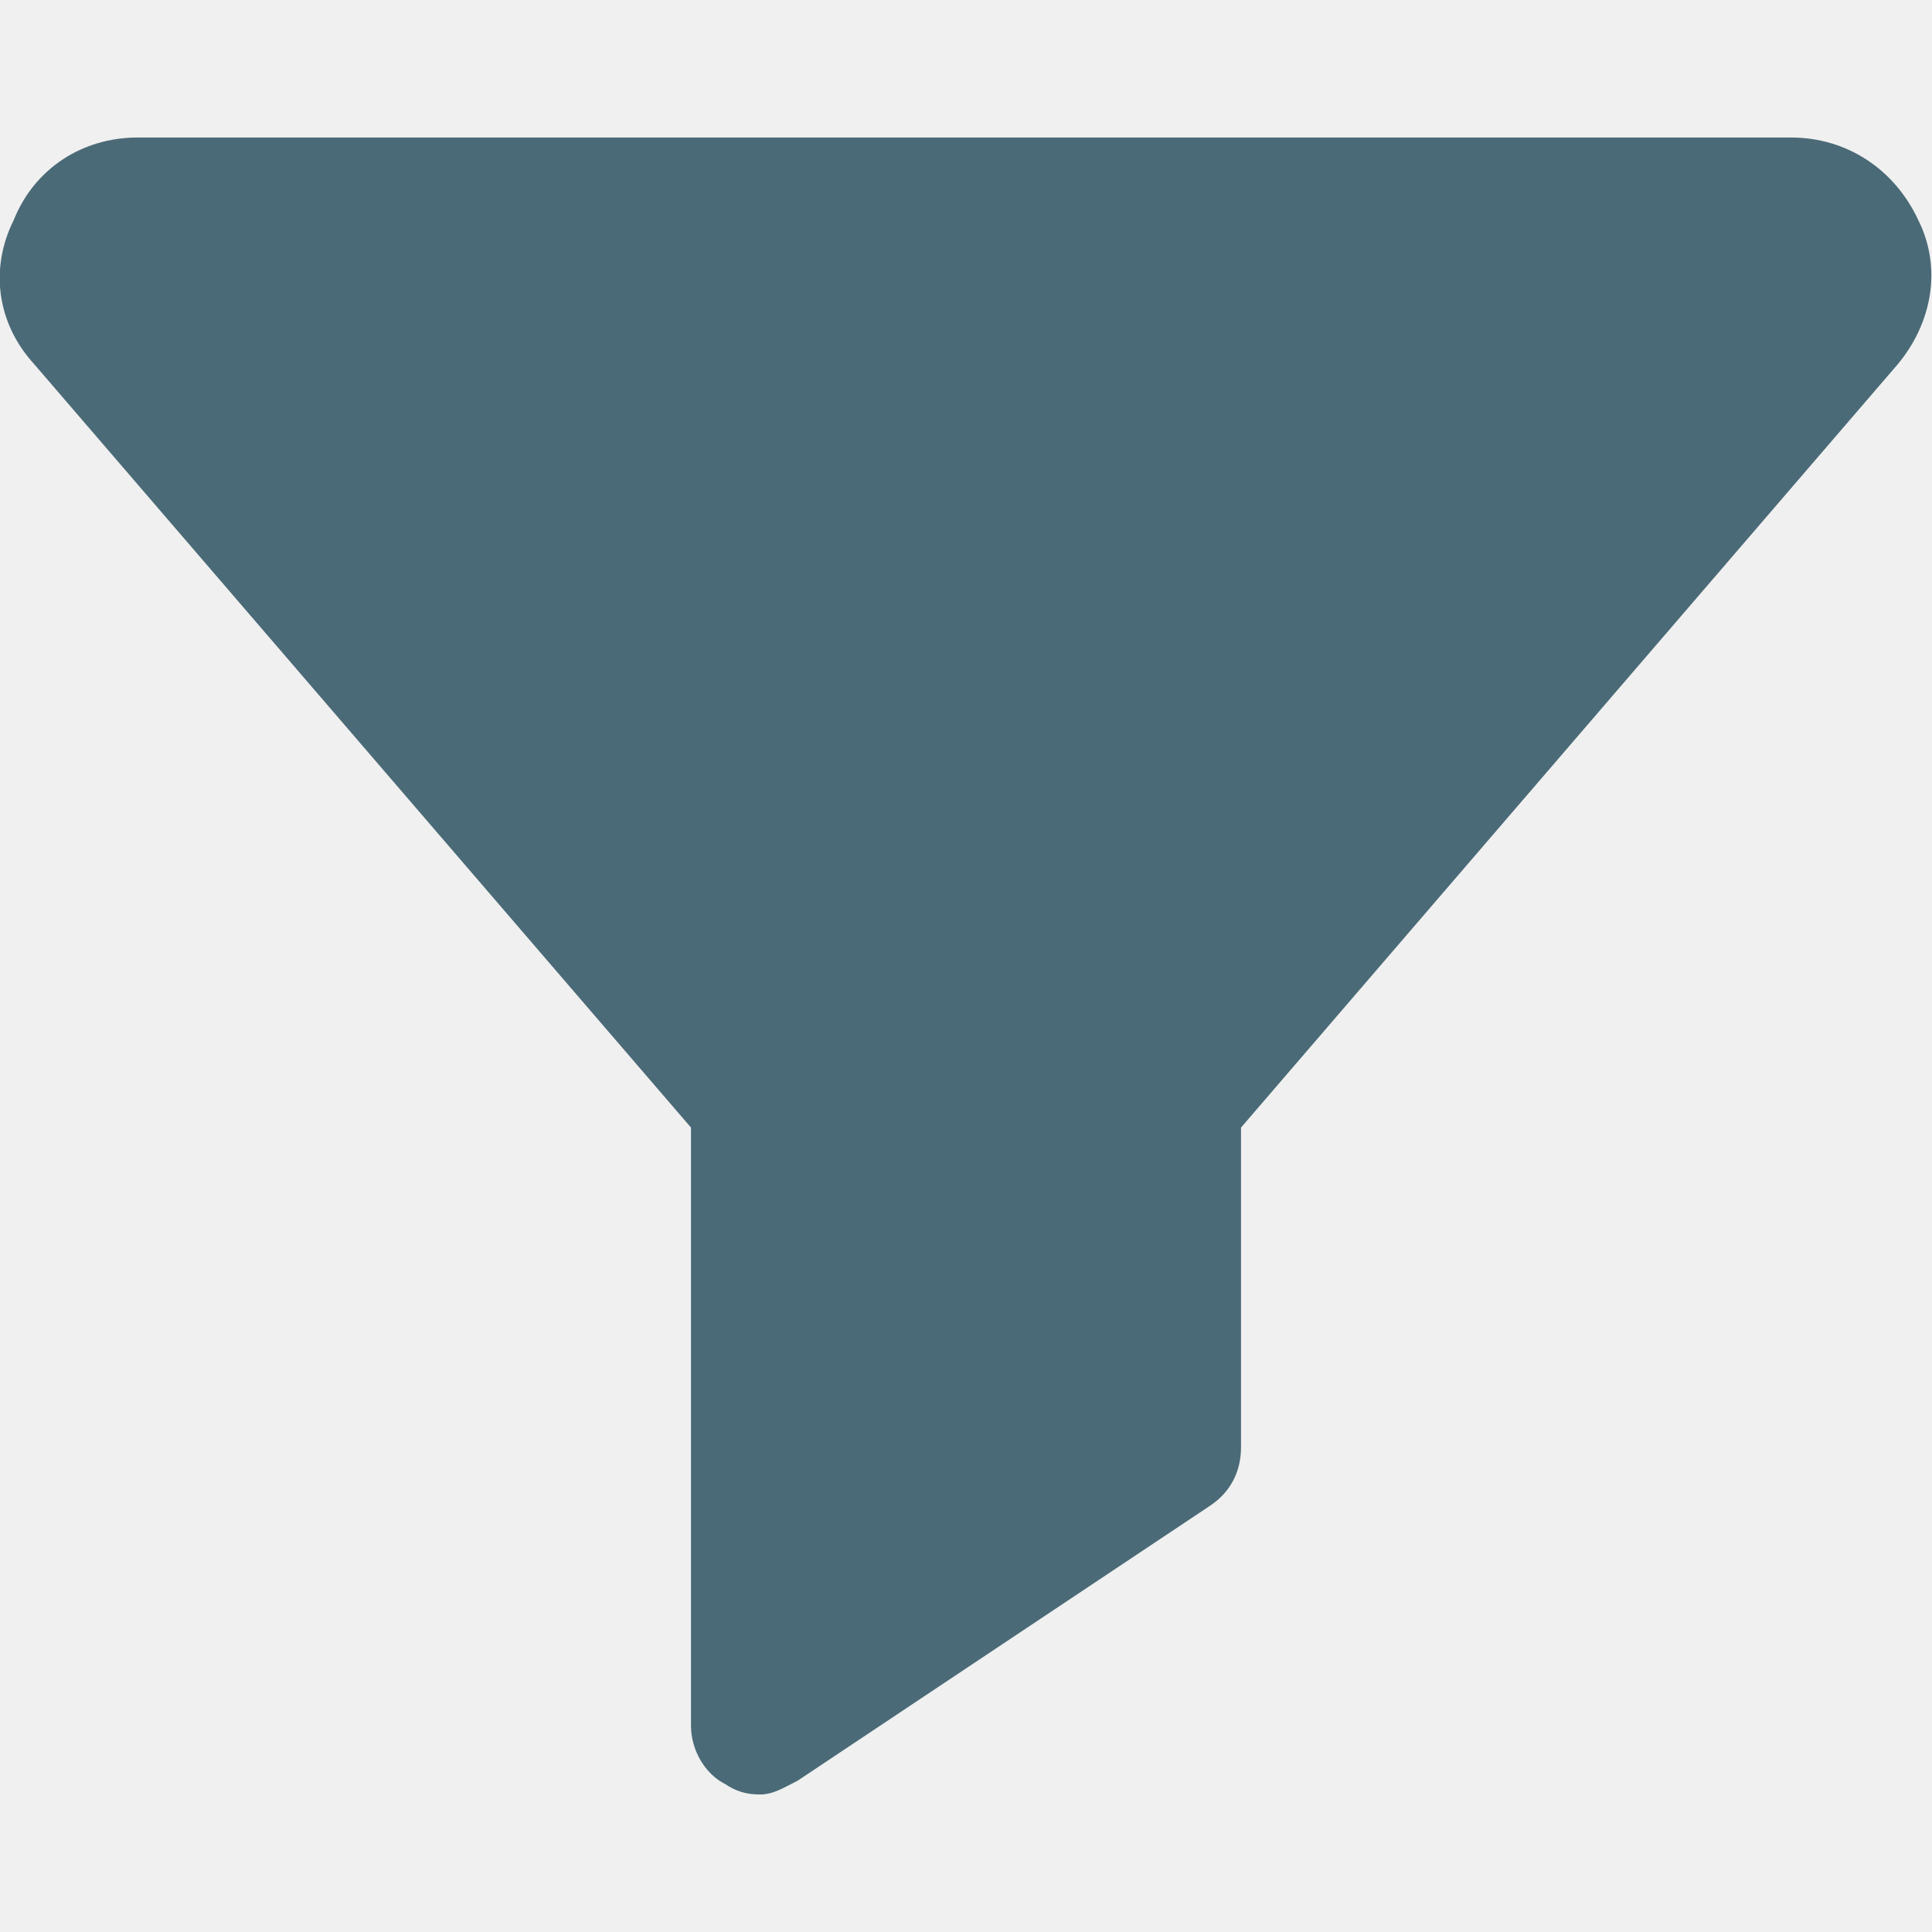
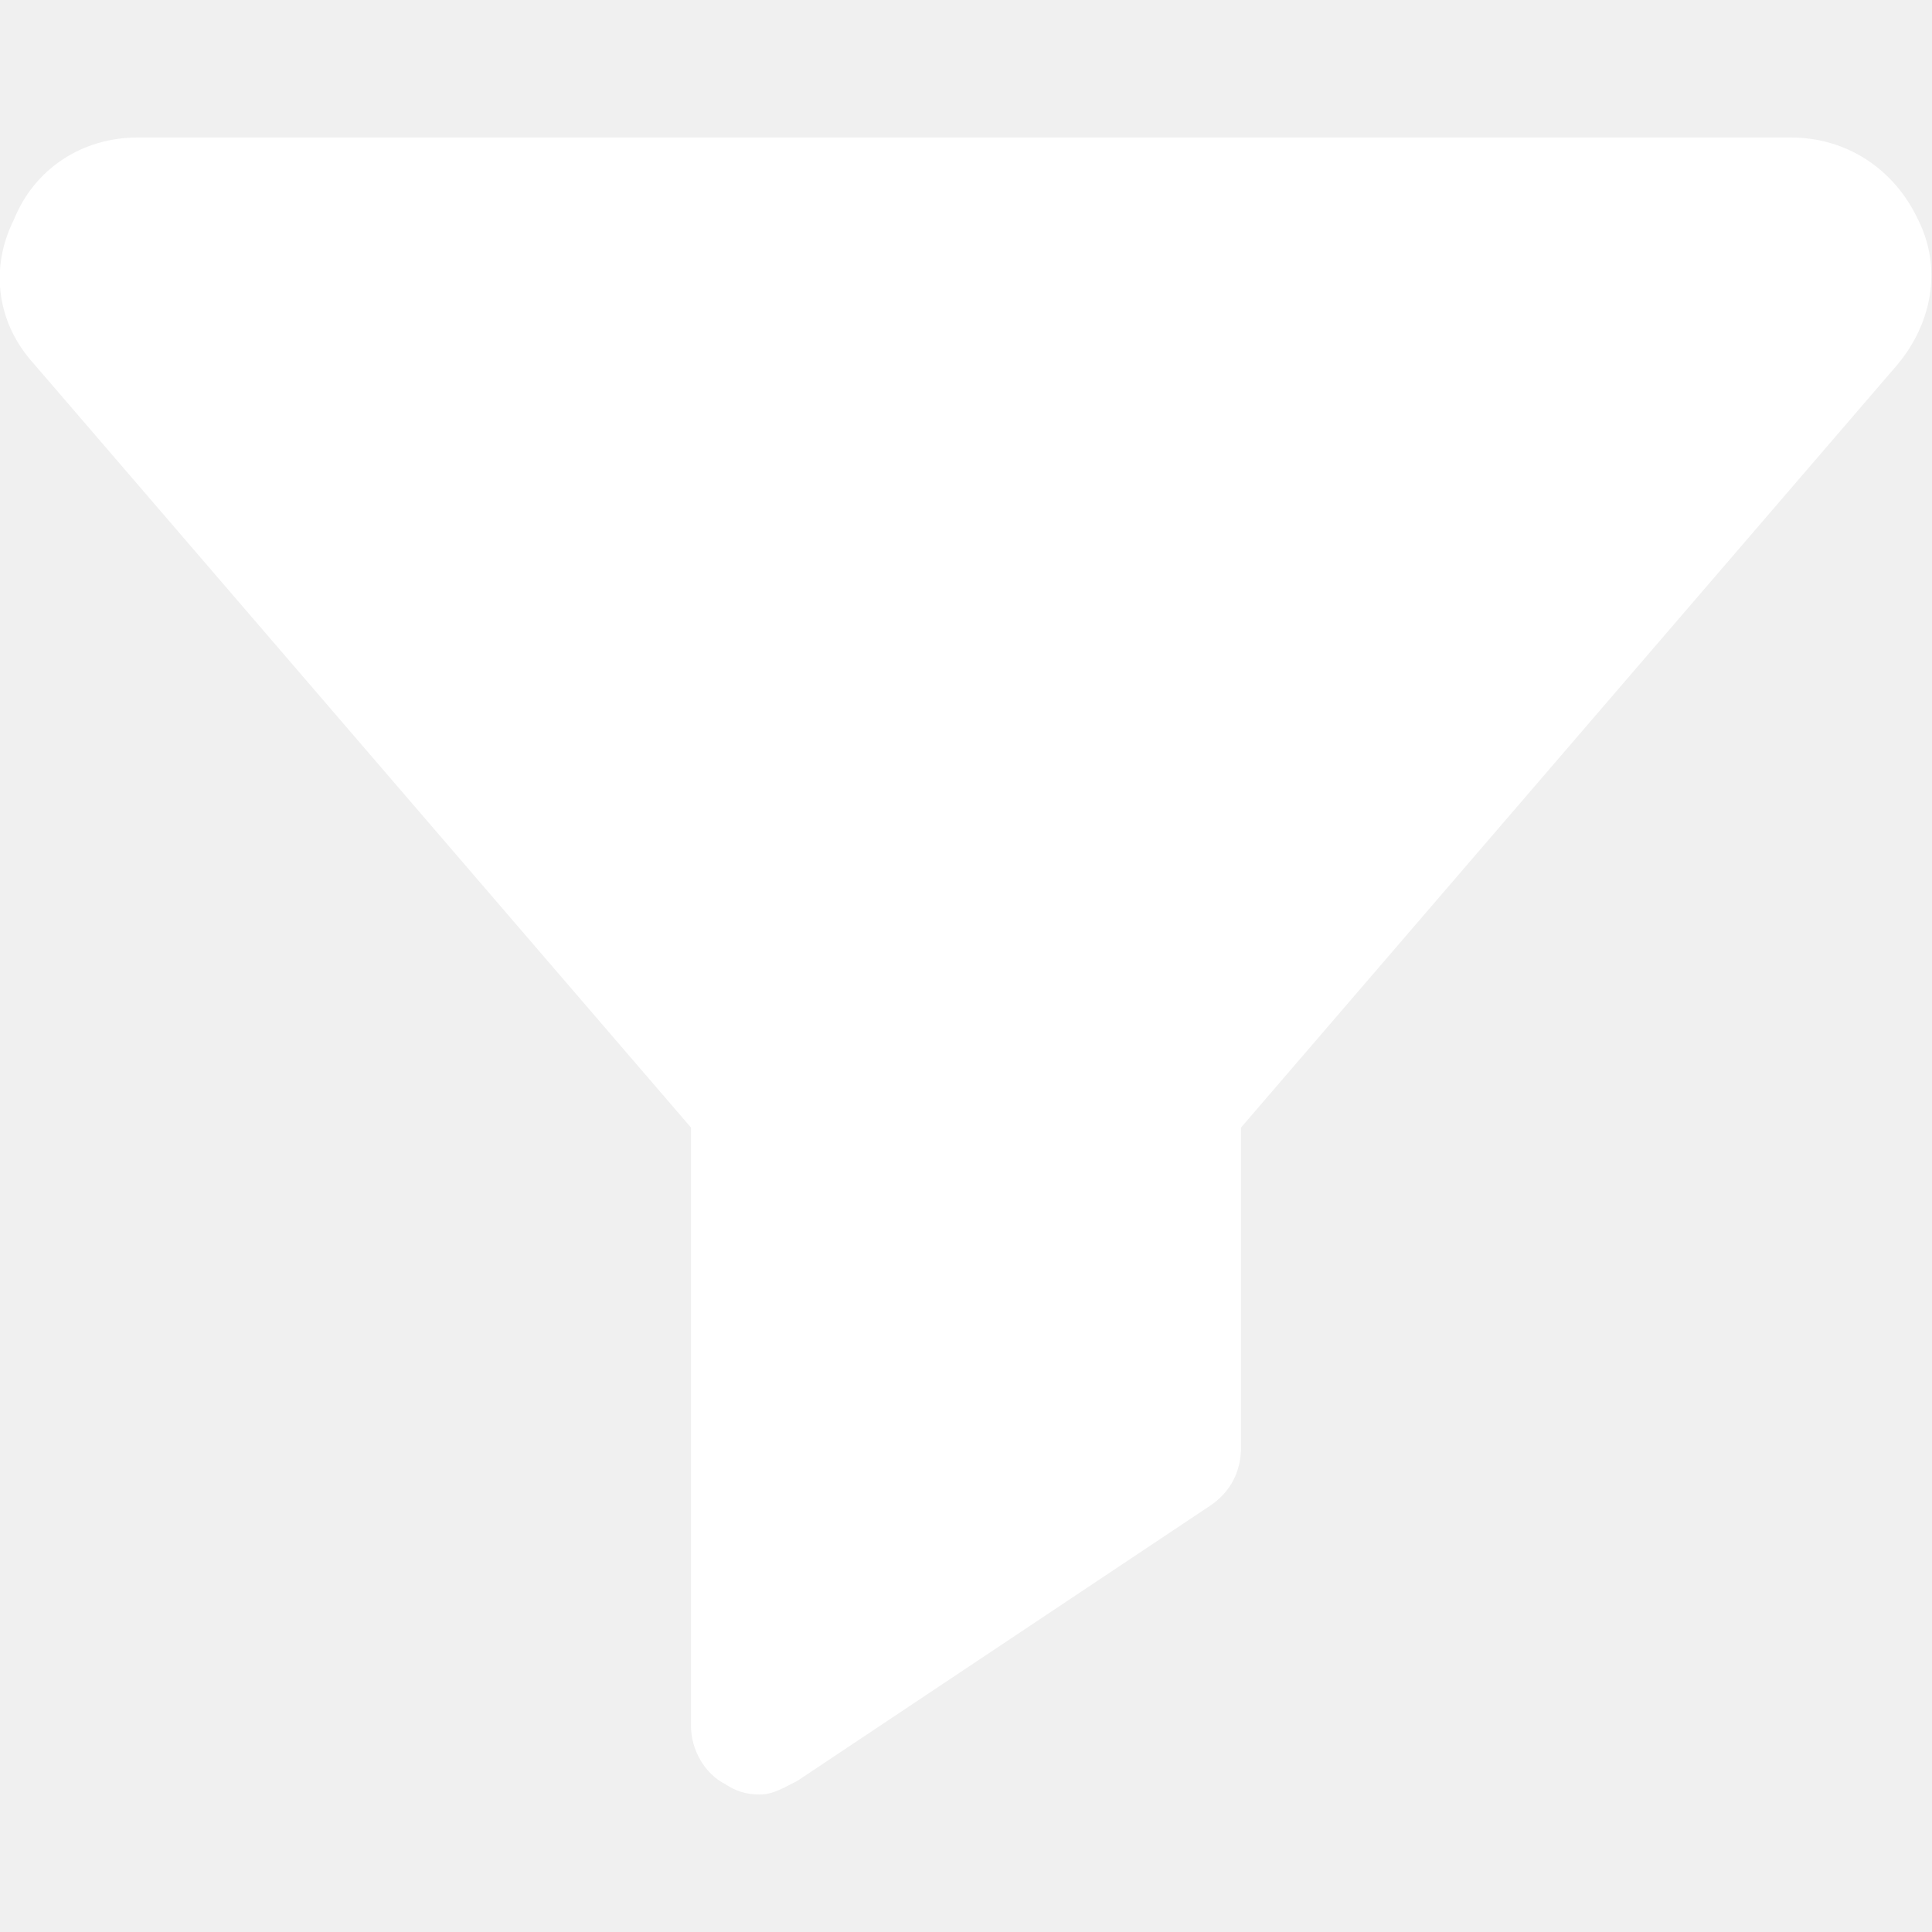
<svg xmlns="http://www.w3.org/2000/svg" xml:space="preserve" width="24px" height="24px" version="1.1" shape-rendering="geometricPrecision" text-rendering="geometricPrecision" image-rendering="optimizeQuality" fill-rule="evenodd" clip-rule="evenodd" viewBox="0 0 5.62 5.62">
  <g id="Vrstva_x0020_1">
    <rect fill="none" width="5.62" height="5.62" />
-     <path id="XMLID_276_" fill="#4B6A77" d="M5.58 0.64c-0.07,-0.15 -0.21,-0.24 -0.37,-0.24l-4.81 0c-0.16,0 -0.3,0.09 -0.36,0.24 -0.07,0.14 -0.05,0.3 0.06,0.42l0 0 1.91 2.22 0 1.74c0,0.07 0.04,0.14 0.1,0.17 0.03,0.02 0.06,0.03 0.1,0.03 0.04,0 0.07,-0.02 0.11,-0.04l1.2 -0.8c0.06,-0.04 0.09,-0.1 0.09,-0.17l0 -0.93 1.91 -2.22c0.1,-0.12 0.13,-0.28 0.06,-0.42z" />
+     <path id="XMLID_276_" fill="#ffffff" d="M5.58 0.64c-0.07,-0.15 -0.21,-0.24 -0.37,-0.24l-4.81 0c-0.16,0 -0.3,0.09 -0.36,0.24 -0.07,0.14 -0.05,0.3 0.06,0.42l0 0 1.91 2.22 0 1.74c0,0.07 0.04,0.14 0.1,0.17 0.03,0.02 0.06,0.03 0.1,0.03 0.04,0 0.07,-0.02 0.11,-0.04l1.2 -0.8c0.06,-0.04 0.09,-0.1 0.09,-0.17l0 -0.93 1.91 -2.22c0.1,-0.12 0.13,-0.28 0.06,-0.42z" />
  </g>
</svg>
